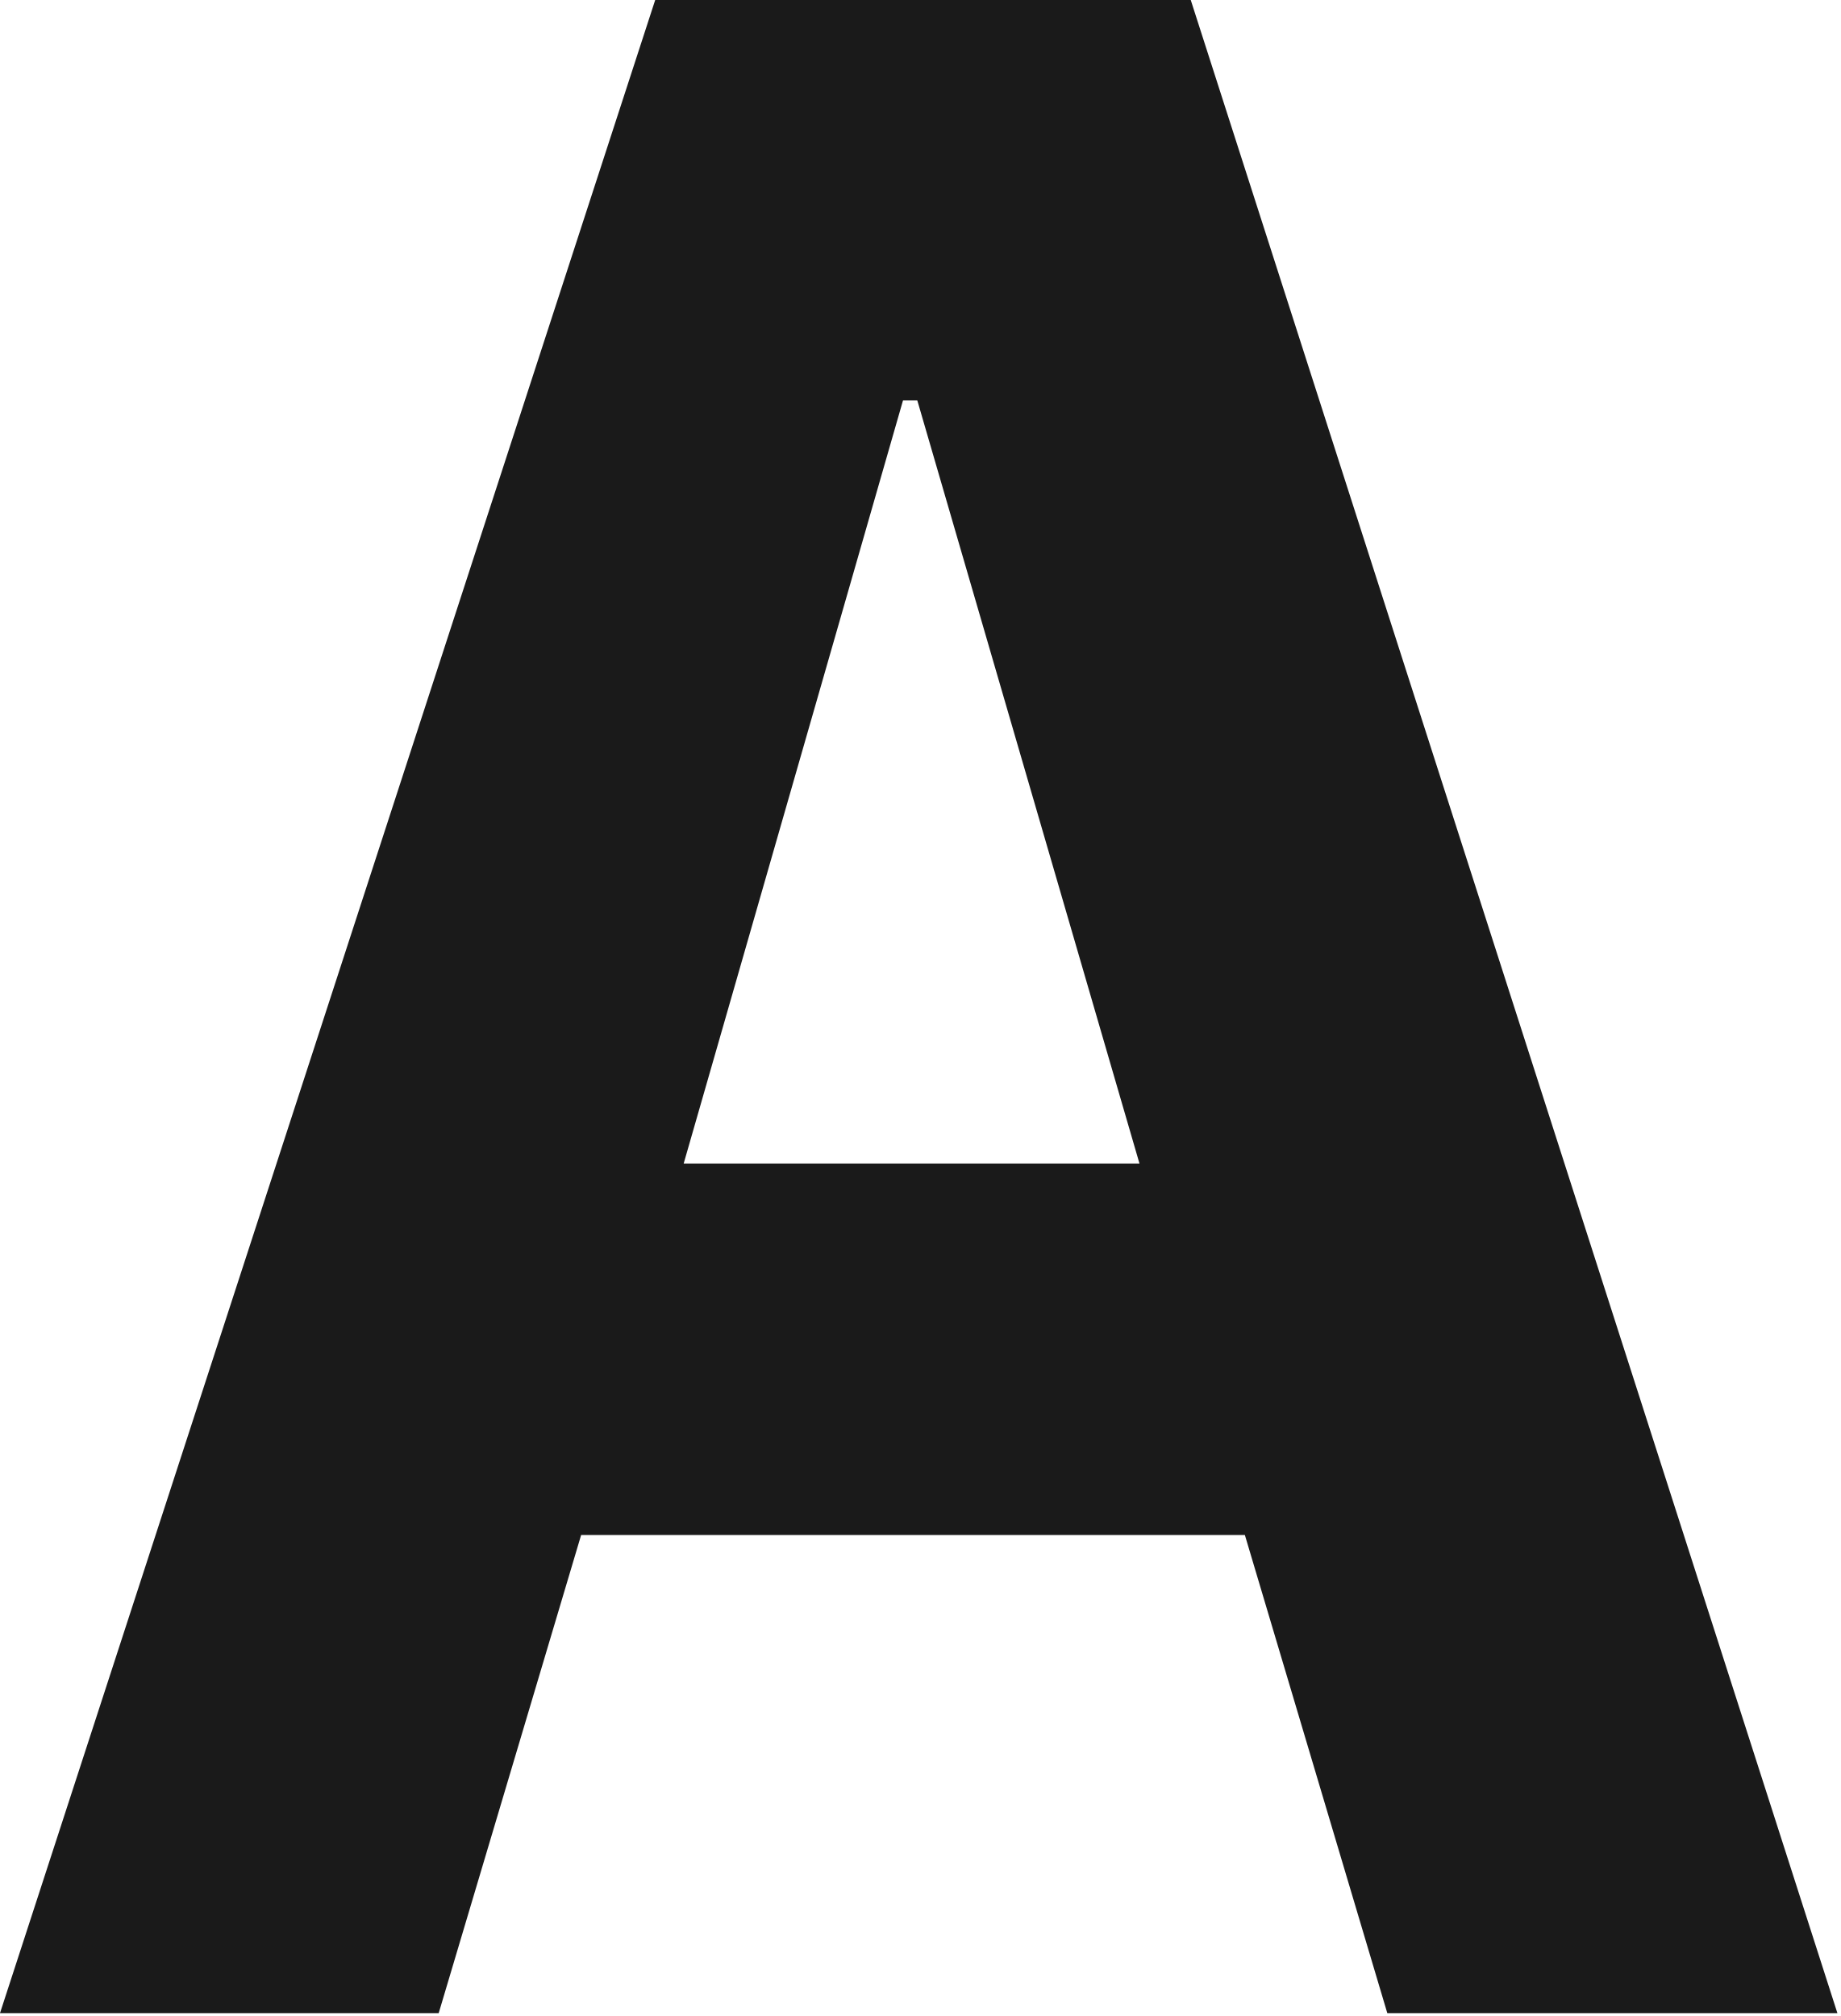
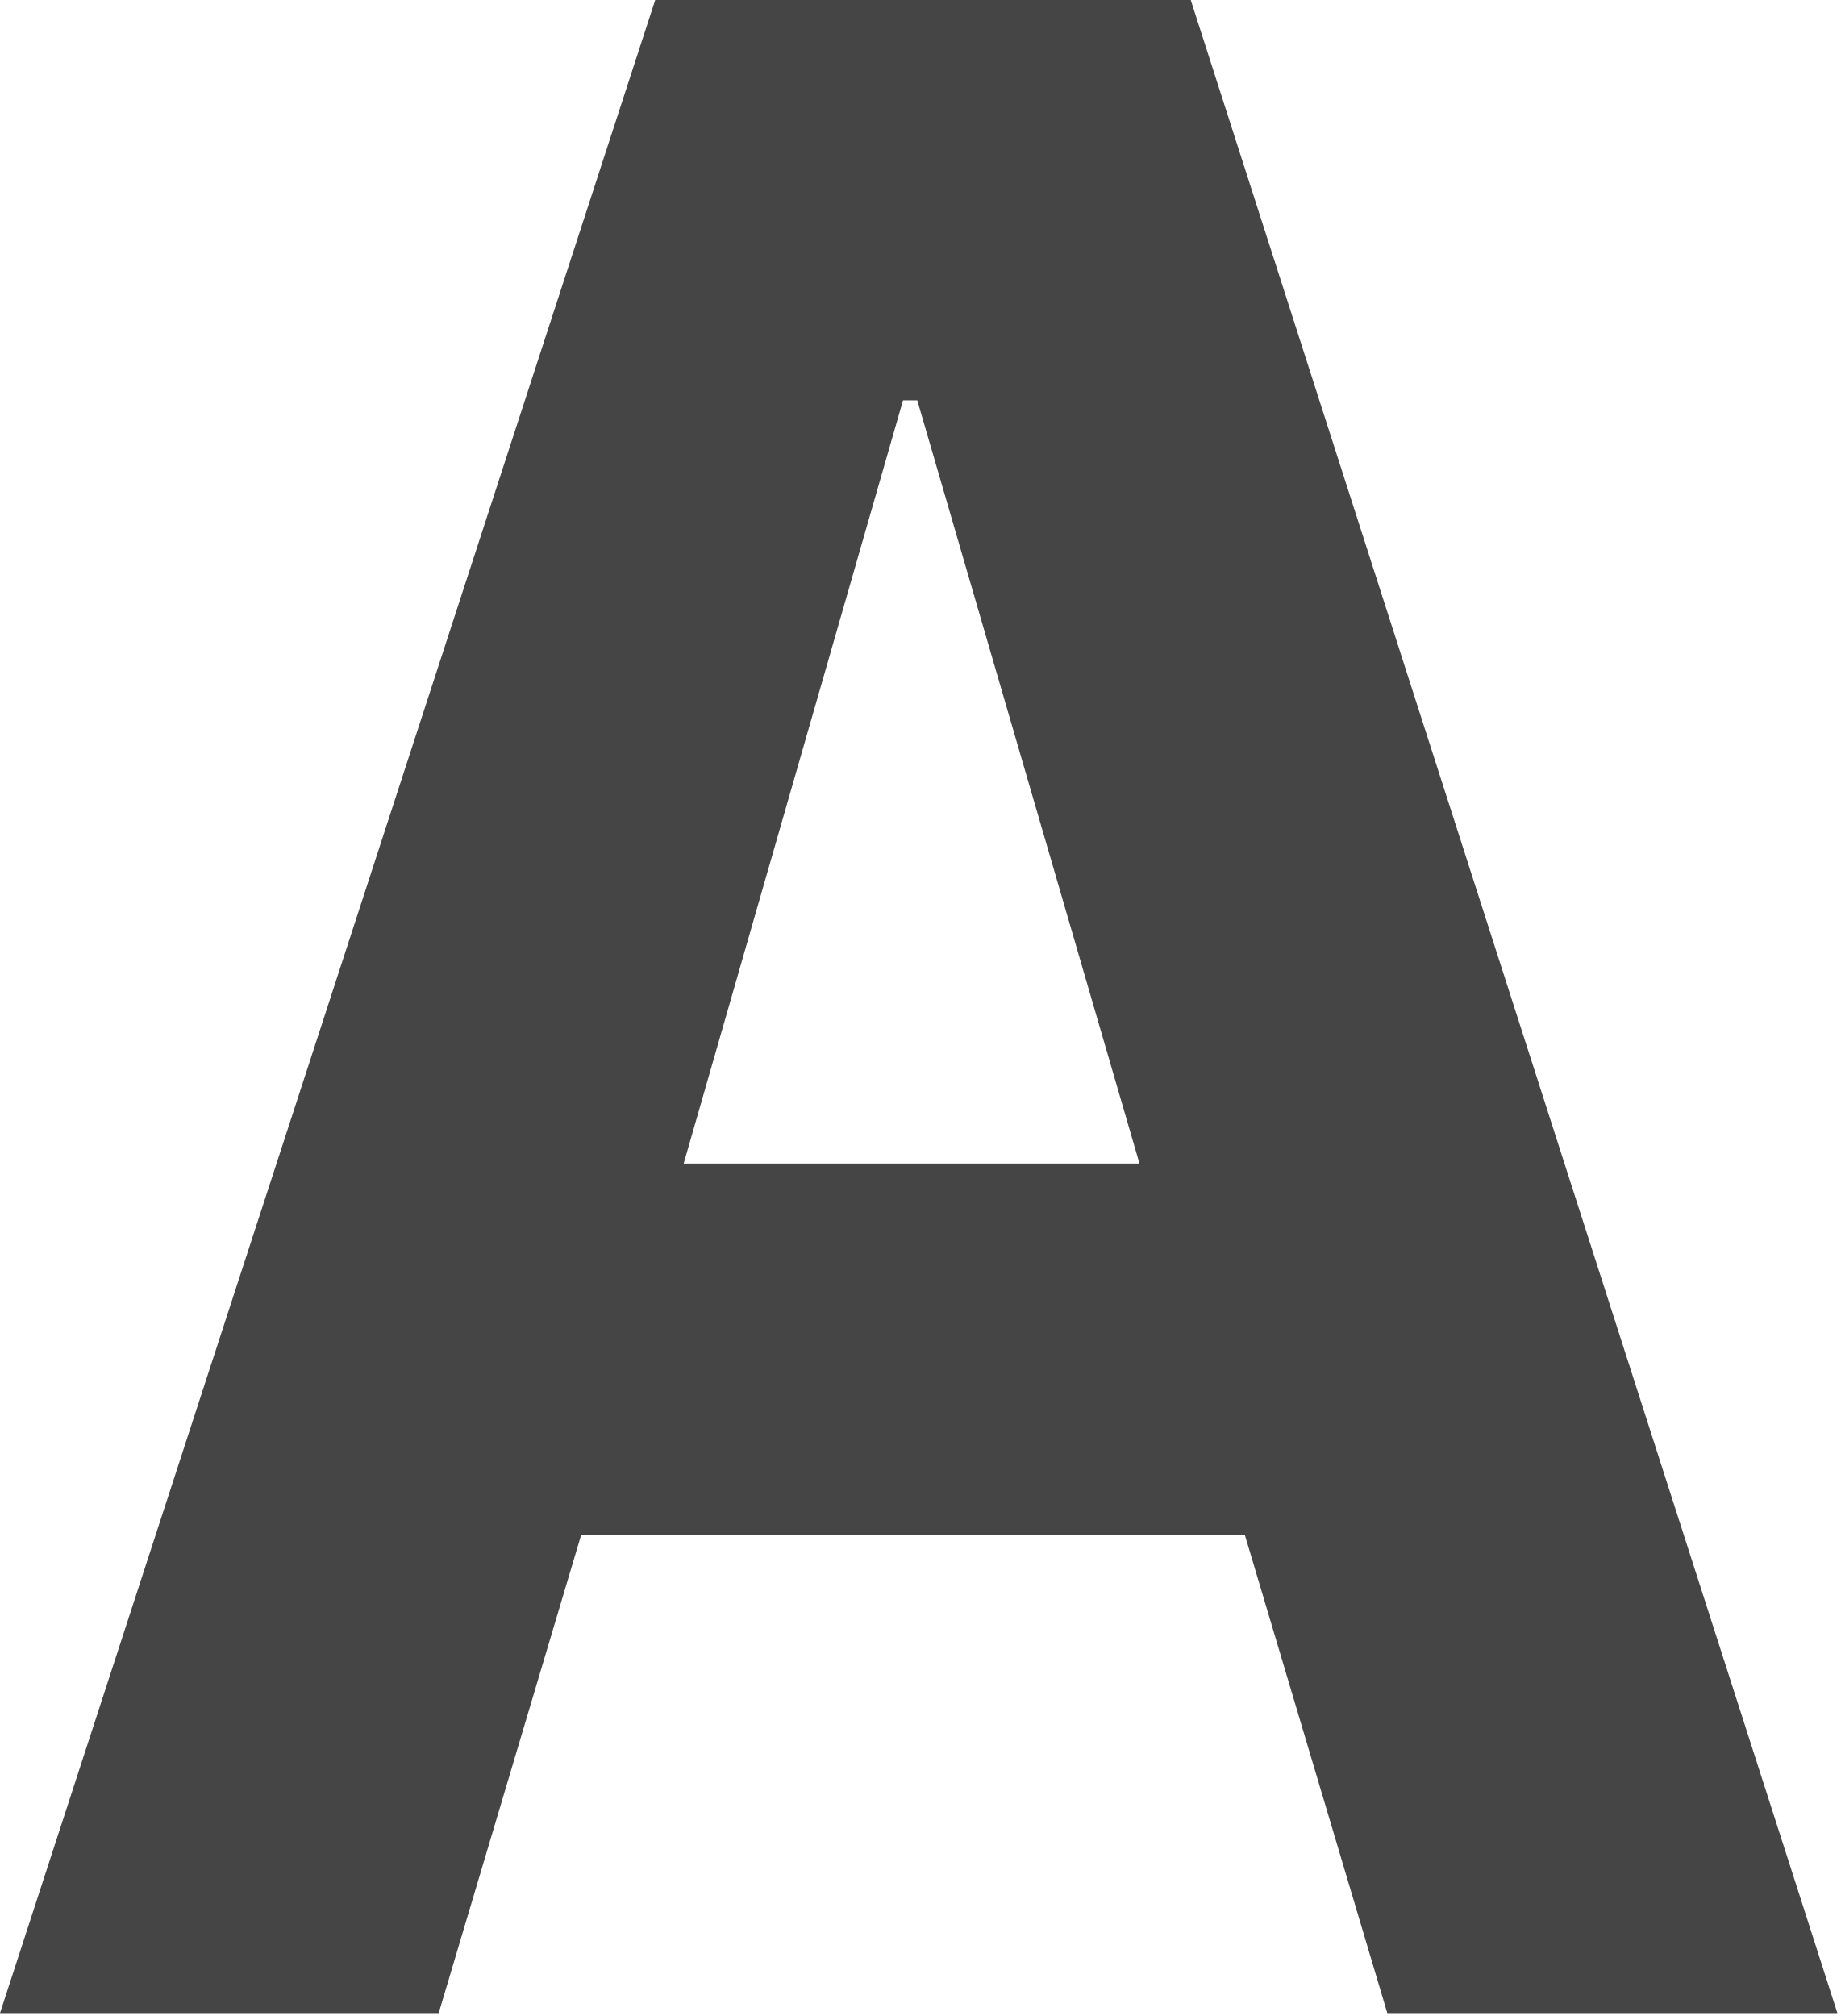
<svg xmlns="http://www.w3.org/2000/svg" width="84px" height="92px" viewBox="0 0 84 92" version="1.1">
-   <g id="Illustrationer" stroke="none" stroke-width="1" fill="none" fill-rule="evenodd">
-     <g id="Overview_illustrationer_Ver02" transform="translate(-558, -190)" fill="#1A1A1A">
-       <g id="Typography" transform="translate(558, 190)">
+   <defs />
+   <g id="Page-1" stroke="none" stroke-width="1" fill="none" fill-rule="evenodd">
+     <g id="Overview_illustrationer" transform="translate(-558, -486)" fill="#454545">
+       <g id="Typography" transform="translate(558, 486)">
        <path d="M83.85,91.869 L63.31,91.869 L56.81,70.051 L26.52,70.051 L20.02,91.869 L0,91.869 L29.9,0 L54.34,0 L83.85,91.869 Z M52,53.097 L41.86,18.269 L41.21,18.269 L31.2,53.097 L52,53.097 Z" id="A" />
      </g>
    </g>
  </g>
</svg>
